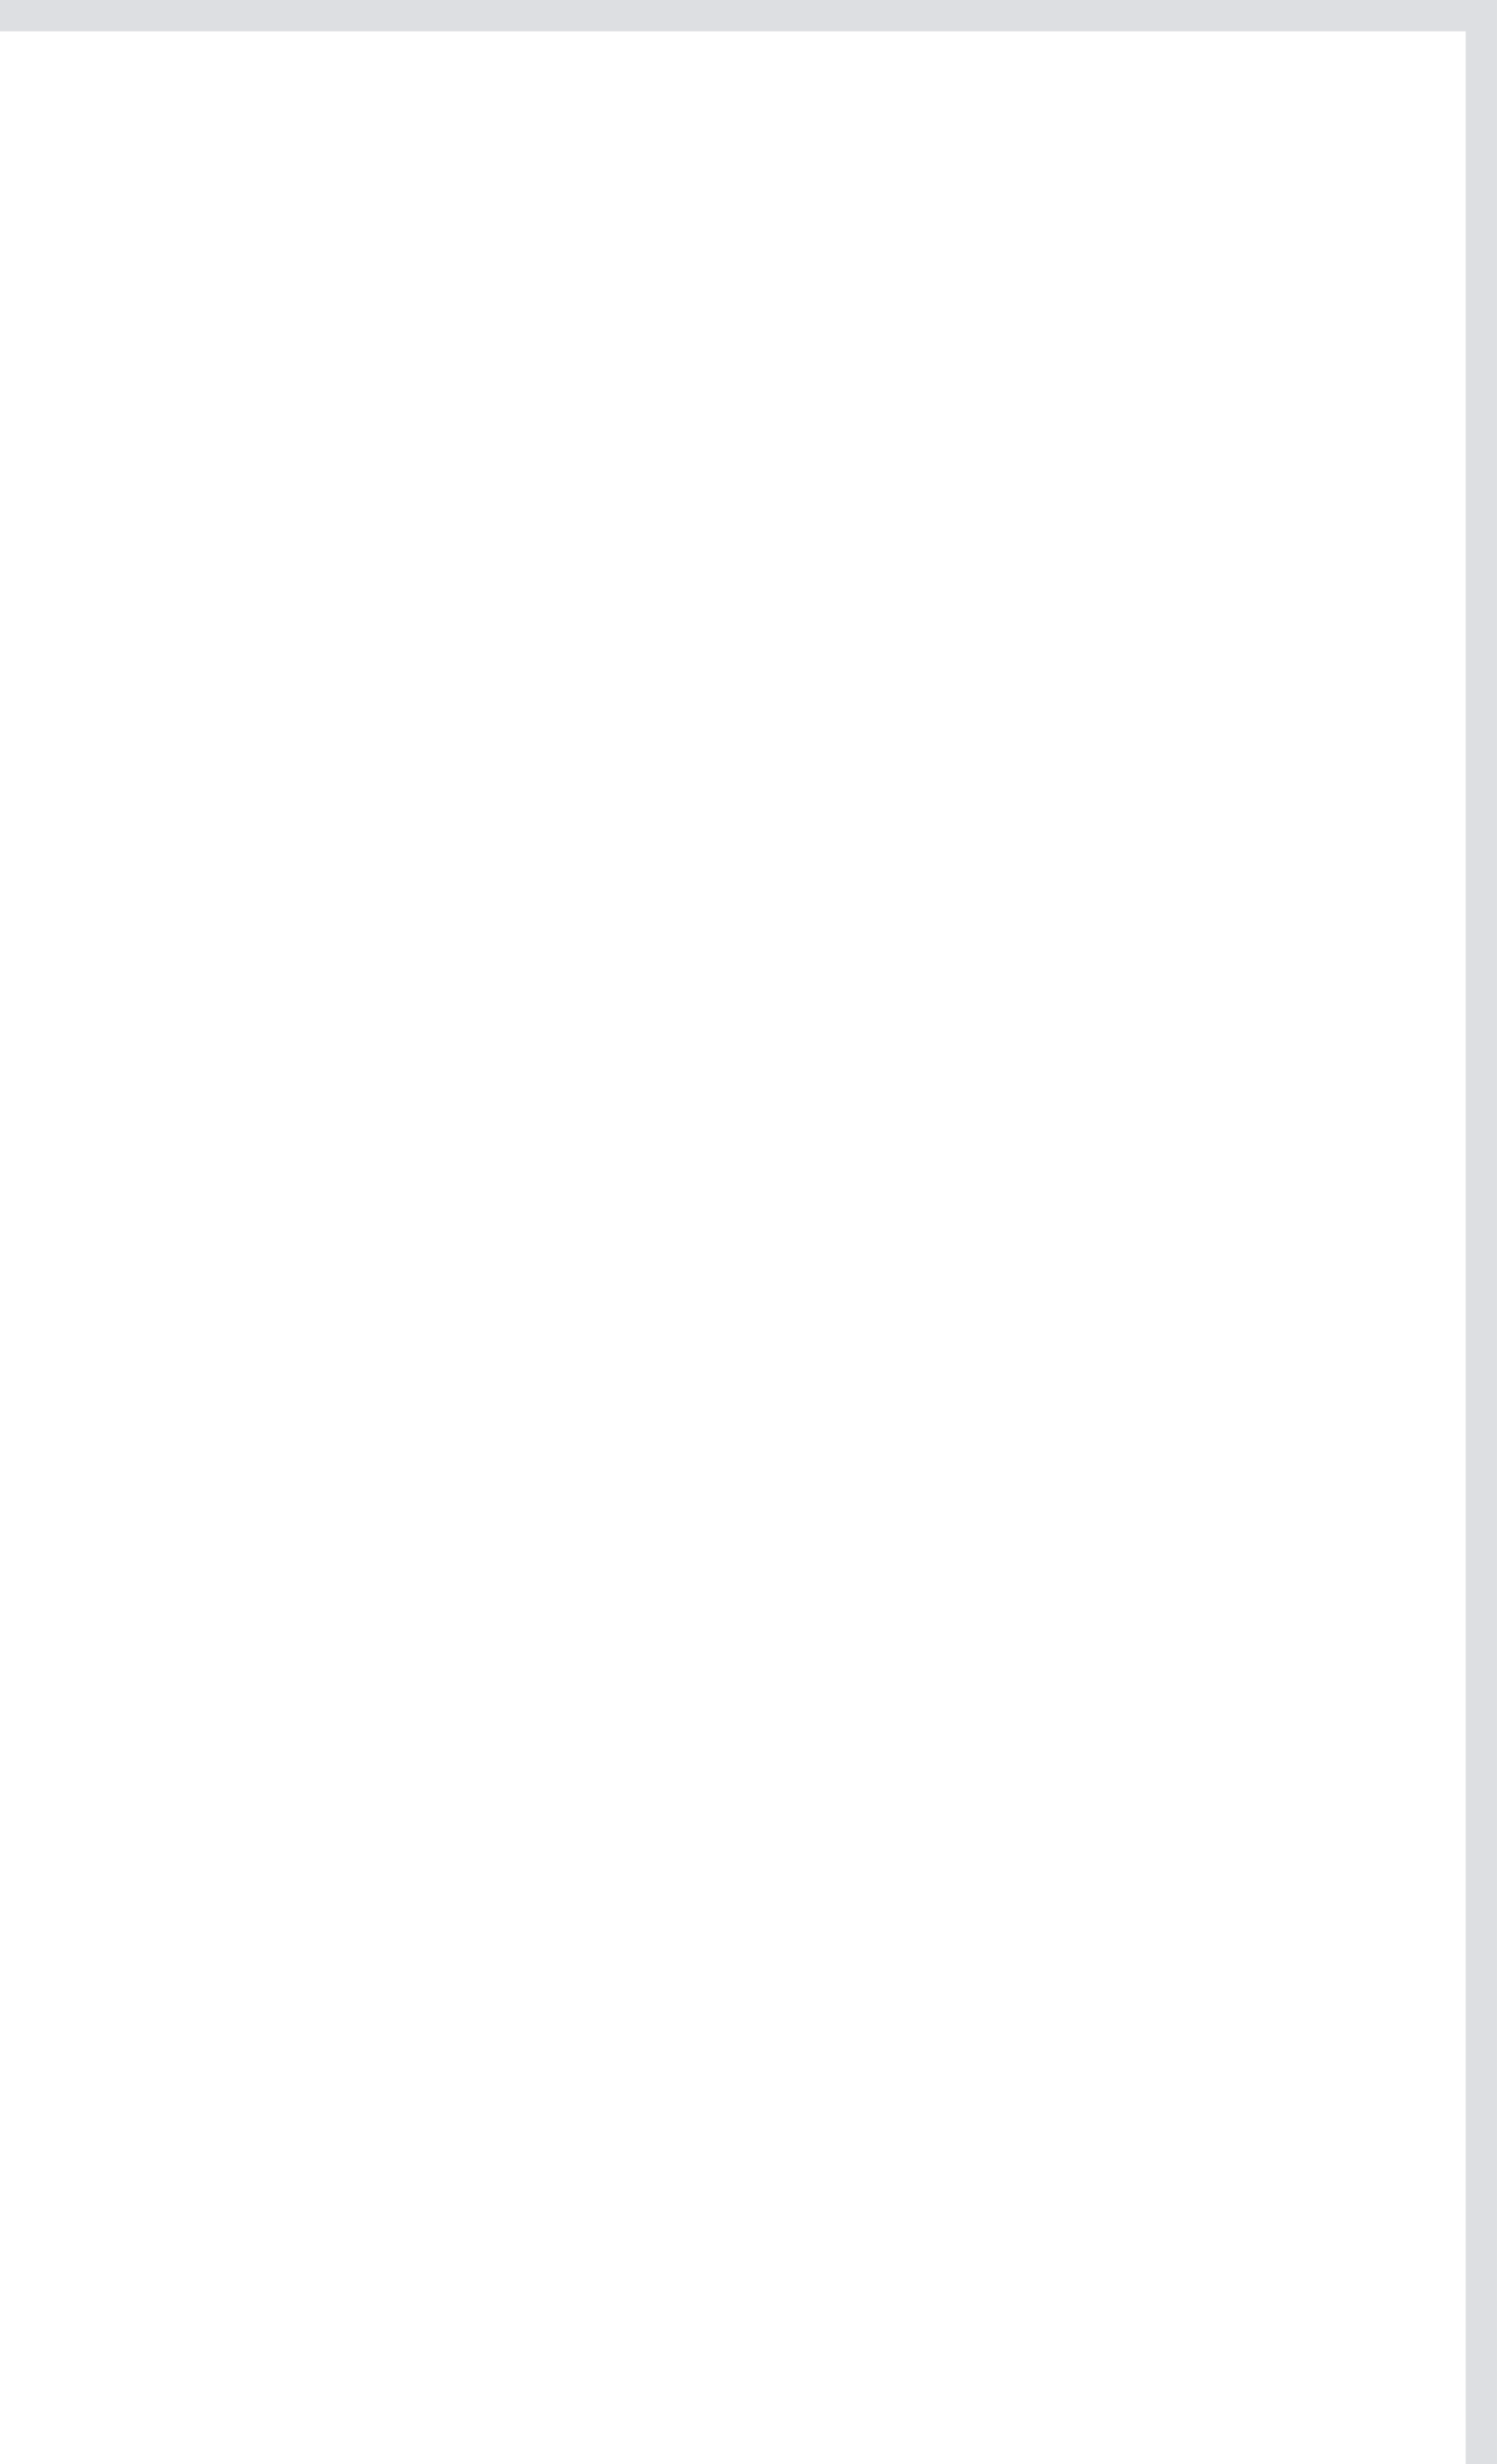
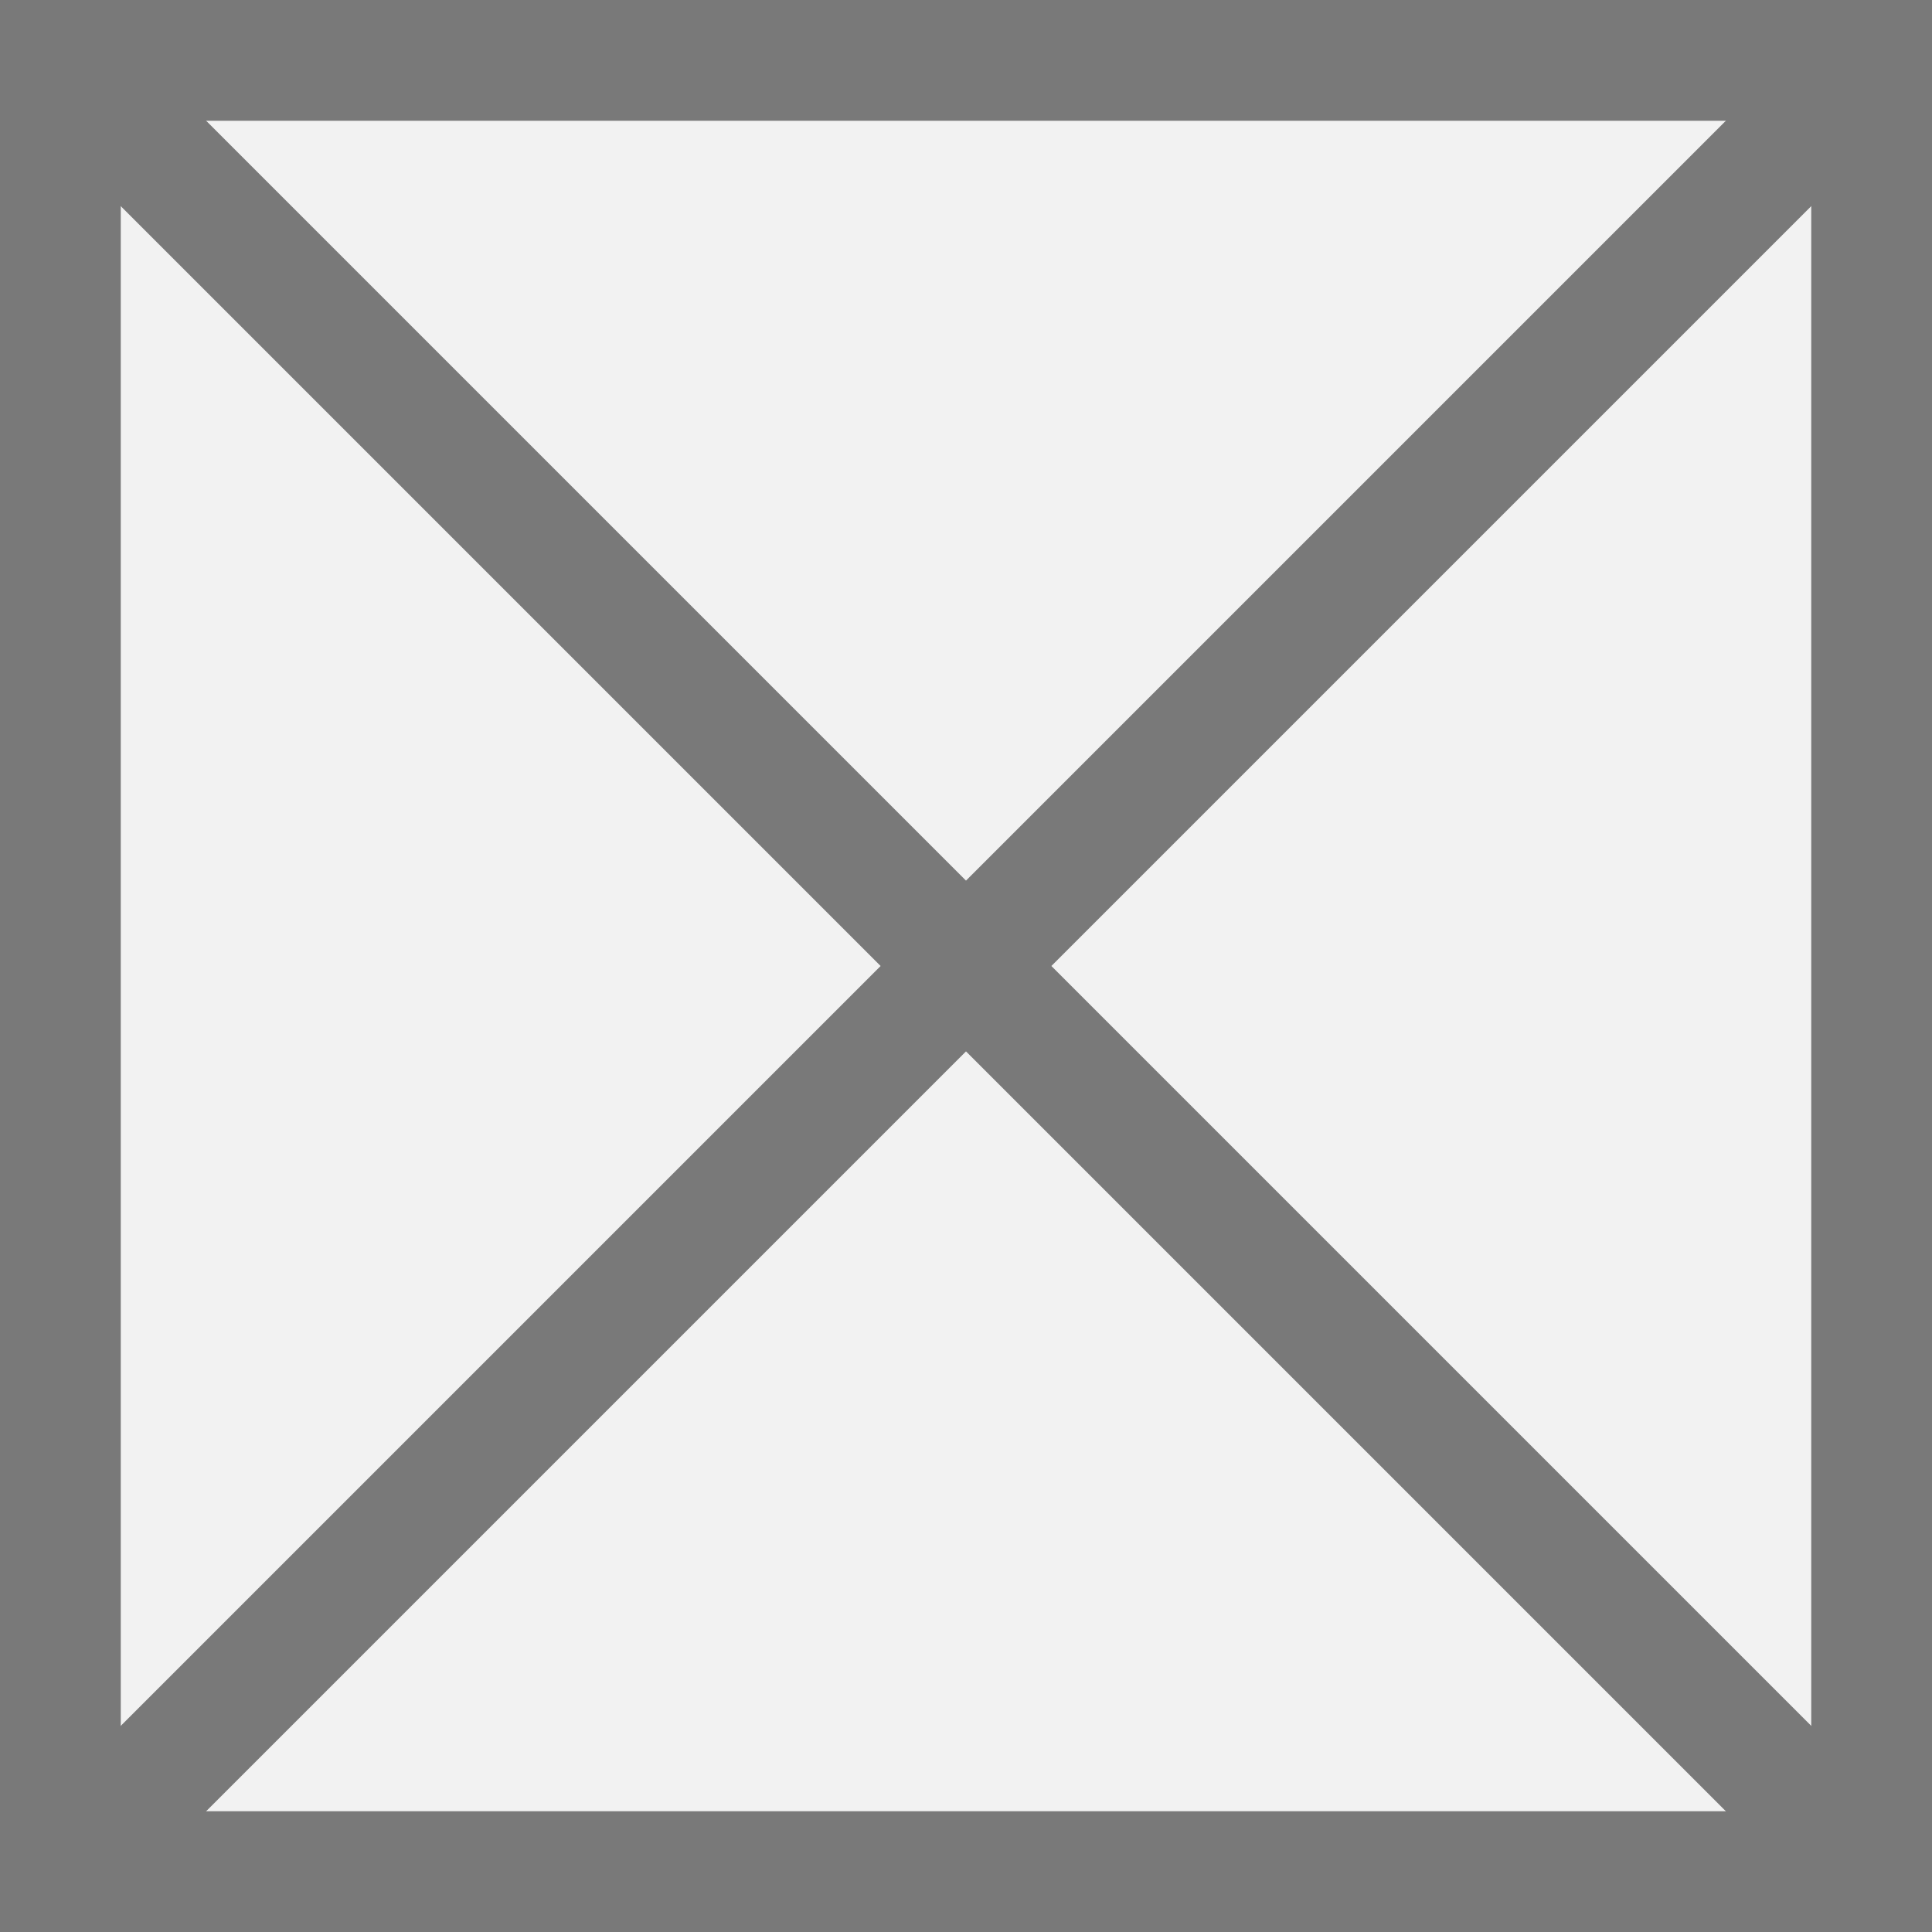
- <svg xmlns="http://www.w3.org/2000/svg" version="1.1" width="48px" height="79px">
-   <g transform="matrix(1 0 0 1 -234 -257 )">
-     <path d="M 234 258  L 281 258  L 281 336  L 234 336  L 234 258  Z " fill-rule="nonzero" fill="#ffffff" stroke="none" />
-     <path d="M 234 257.5  L 281.5 257.5  L 281.5 336  " stroke-width="1" stroke="#dadce0" fill="none" stroke-opacity="0.867" />
+ <svg xmlns="http://www.w3.org/2000/svg" version="1.1" width="16px" height="16px">
+   <g transform="matrix(1 0 0 1 -130 -1333 )">
+     <path d="M 130.5 1333.5  L 145.5 1333.5  L 145.5 1348.5  L 130.5 1348.5  L 130.5 1333.5  Z " fill-rule="nonzero" fill="#f2f2f2" stroke="none" />
+     <path d="M 130.5 1333.5  L 145.5 1333.5  L 145.5 1348.5  L 130.5 1348.5  L 130.5 1333.5  Z " stroke-width="1" stroke="#797979" fill="none" />
+     <path d="M 130.354 1333.354  L 145.646 1348.646  M 145.646 1333.354  L 130.354 1348.646  " stroke-width="1" stroke="#797979" fill="none" />
  </g>
</svg>
